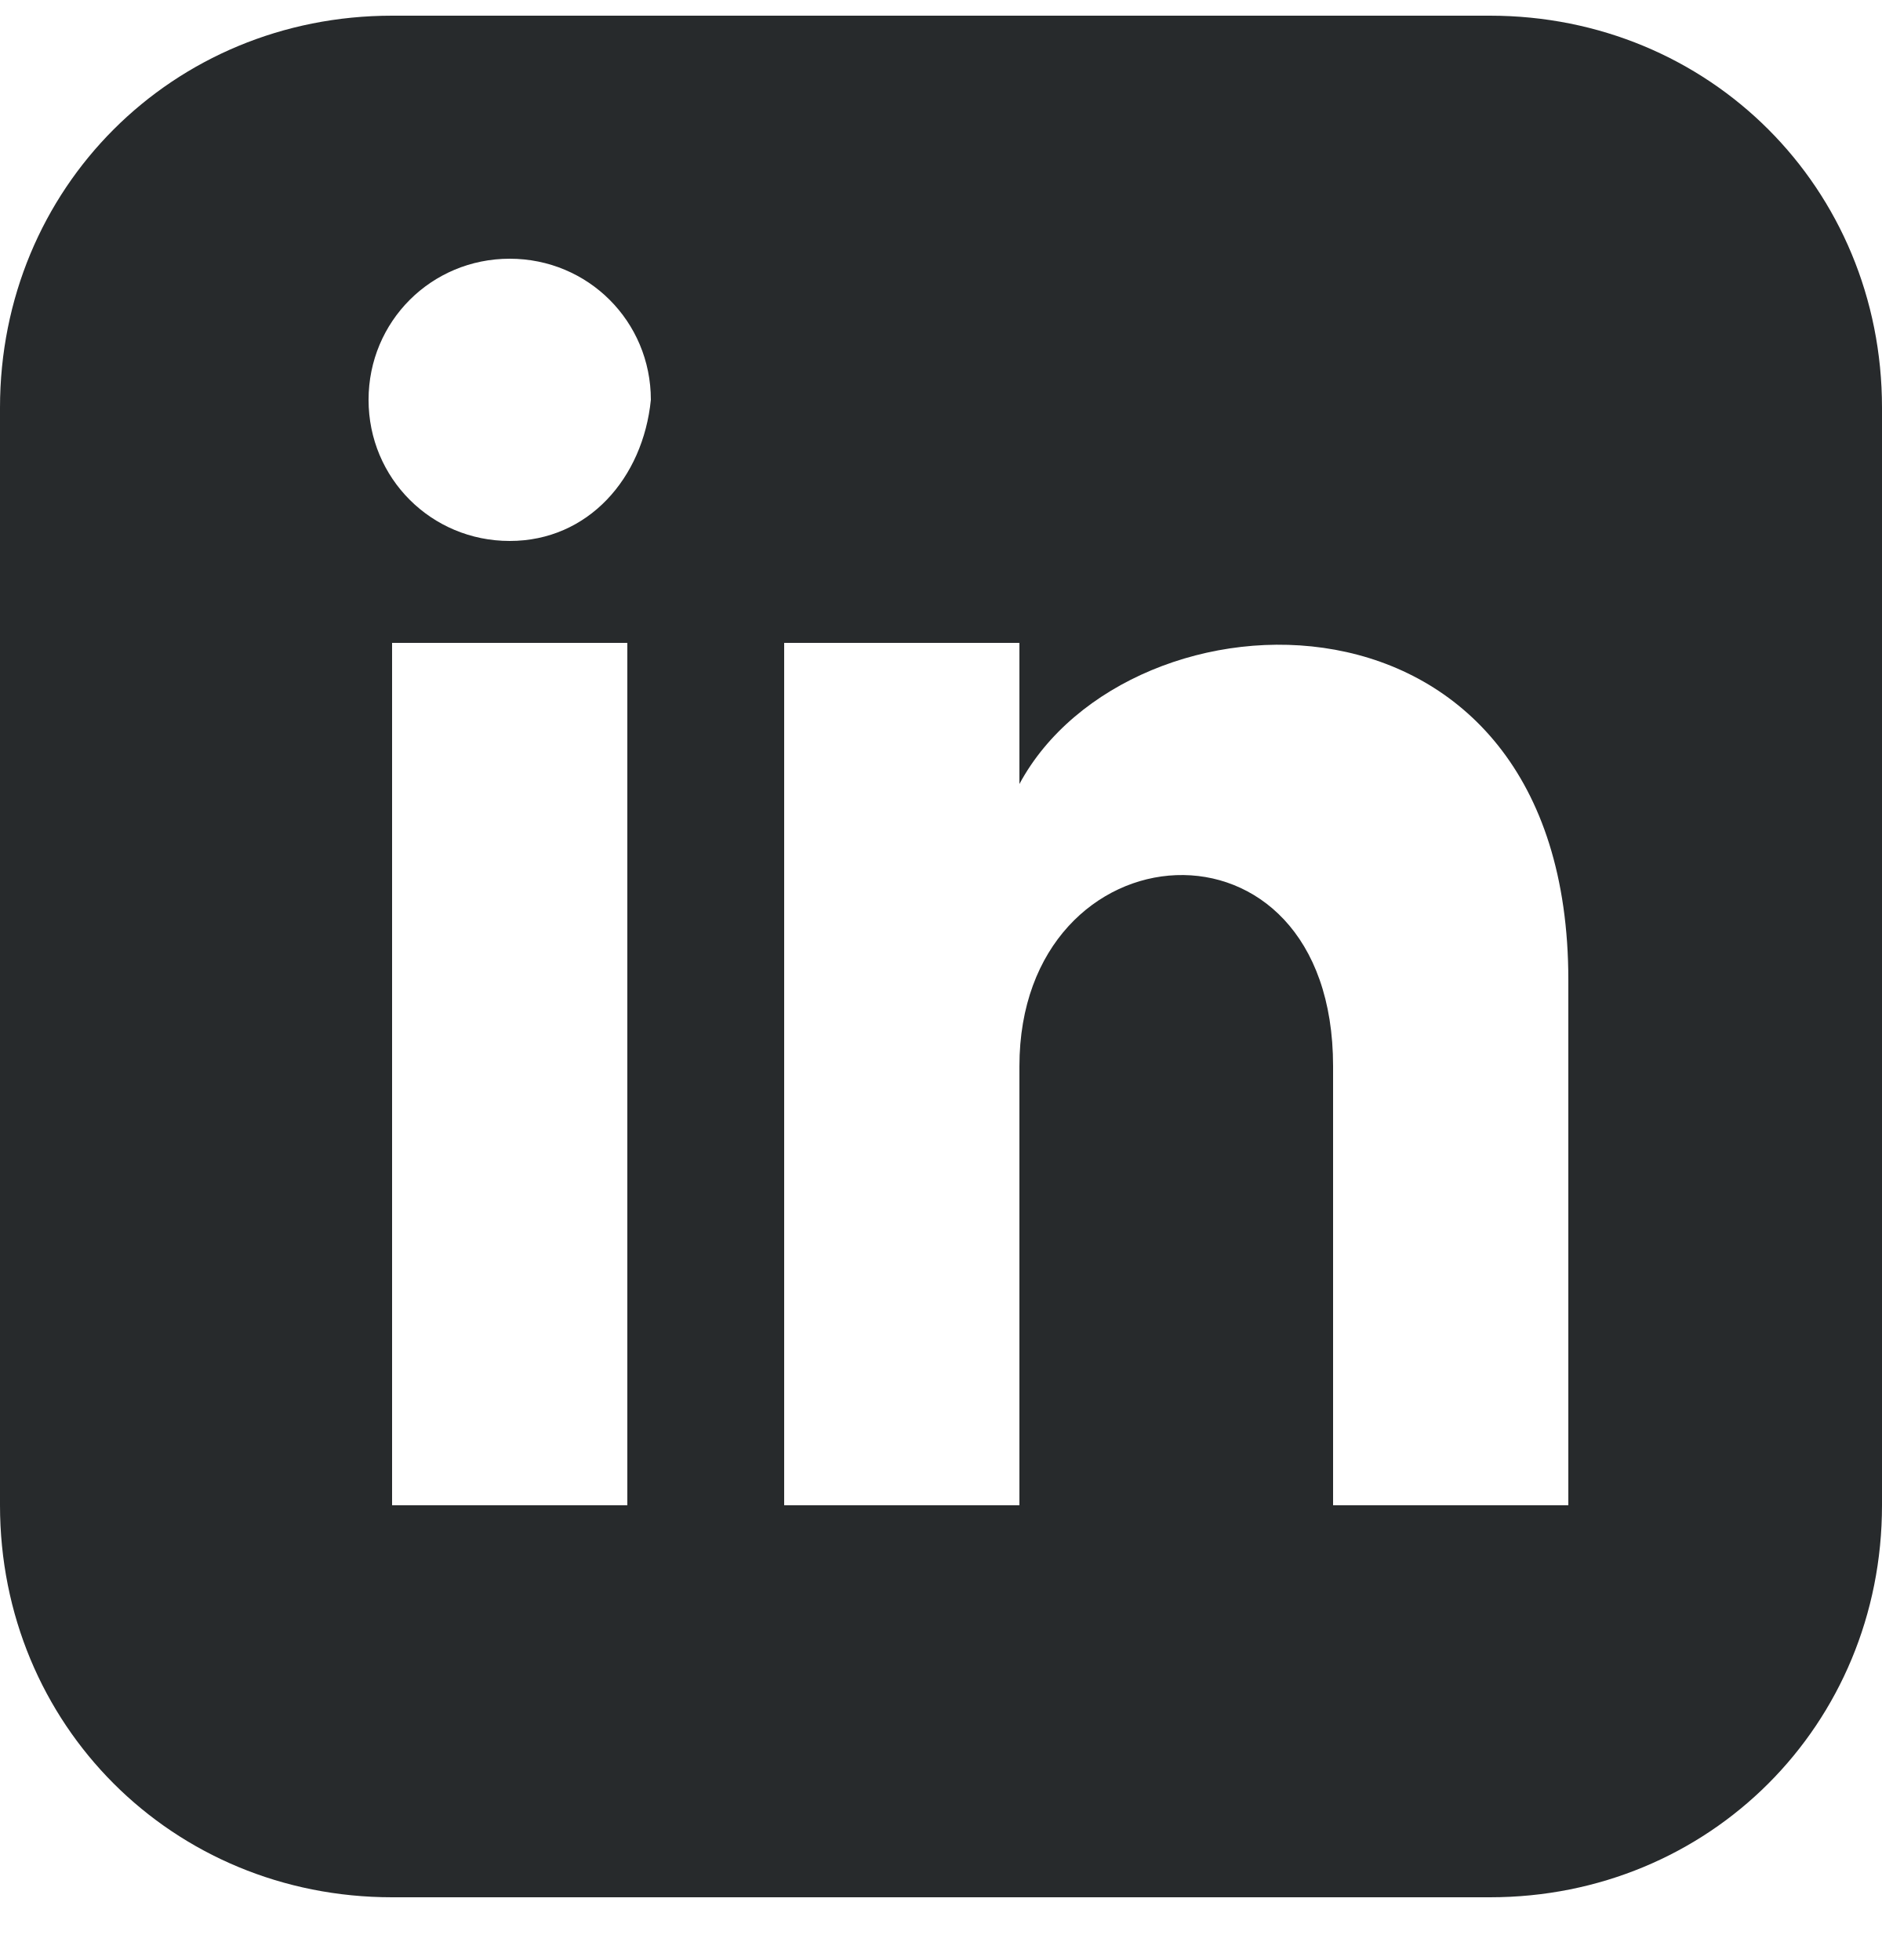
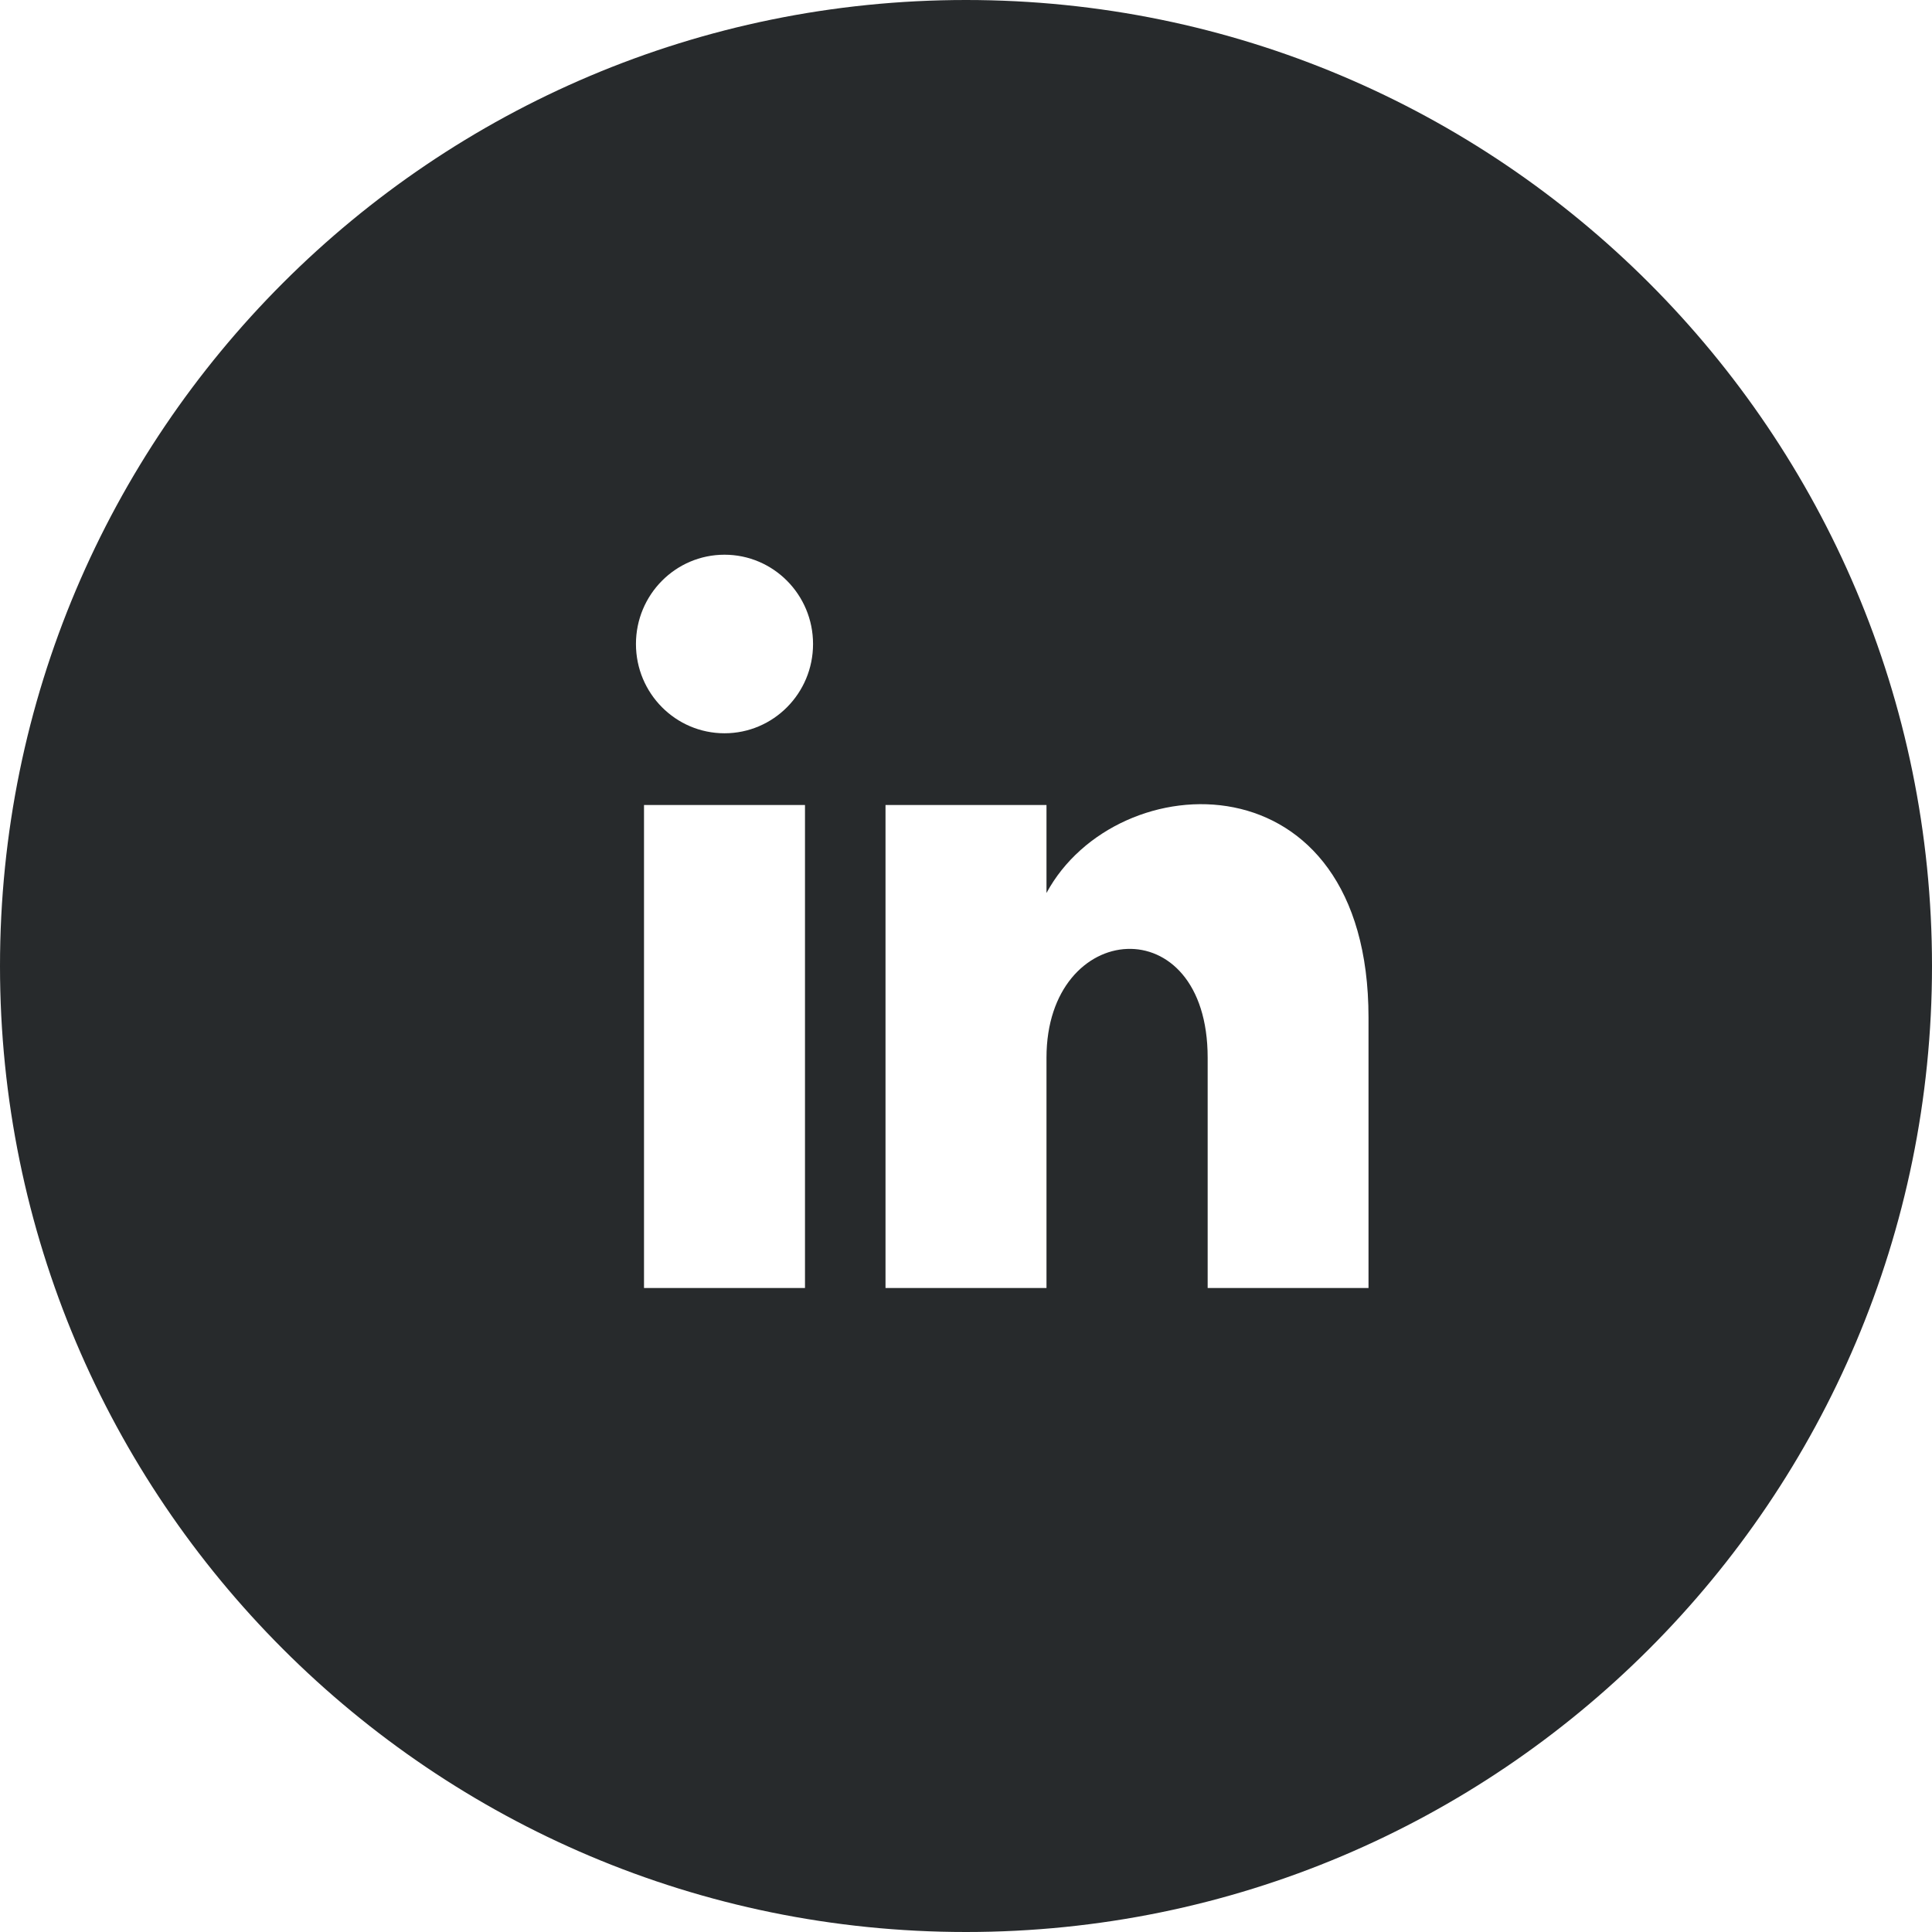
- <svg xmlns="http://www.w3.org/2000/svg" version="1.1" id="Layer_1" x="0px" y="0px" viewBox="0 0 24 25" style="enable-background:new 0 0 24 25;" xml:space="preserve">
-   <style type="text/css">
- 	.st0{fill:#272A2C;}
- </style>
-   <g id="project" transform="translate(-1227, -2196)">
-     <path id="Shape" class="st0" d="M1246,2196.2h-14c-2.8,0-5,2.2-5,5v14c0,2.8,2.2,5,5,5h14c2.8,0,5-2.2,5-5v-14   C1251,2198.4,1248.8,2196.2,1246,2196.2z M1235,2215.2h-3v-11h3V2215.2z M1233.5,2202.9c-1,0-1.8-0.8-1.8-1.8c0-1,0.8-1.8,1.8-1.8   s1.8,0.8,1.8,1.8C1235.2,2202.1,1234.5,2202.9,1233.5,2202.9z M1247,2215.2h-3v-5.6c0-3.4-4-3.1-4,0v5.6h-3v-11h3v1.8   c1.4-2.6,7-2.8,7,2.5V2215.2z" />
+ <svg xmlns="http://www.w3.org/2000/svg" width="59px" height="59px" viewBox="0 0 59 59" version="1.1">
+   <g id="Page-1" stroke="none" stroke-width="1" fill="none" fill-rule="evenodd">
+     <g id="Desktop-HD" transform="translate(-695, -584)" fill="#272A2C" fill-rule="nonzero">
+       <path d="M724.5,584 C708.209,584 695,597.209 695,613.5 C695,629.791 708.209,643 724.5,643 C740.791,643 754,629.791 754,613.5 C754,597.209 740.791,584 724.5,584 Z M719.583,623.333 L714.667,623.333 L714.667,608.583 L719.583,608.583 L719.583,623.333 Z M717.125,606.393 C715.633,606.393 714.421,605.174 714.421,603.667 C714.421,602.162 715.63,600.94 717.125,600.94 C718.62,600.94 719.829,602.162 719.829,603.667 C719.829,605.174 718.617,606.393 717.125,606.393 Z M736.792,623.333 L731.88,623.333 L731.88,616.3 C731.88,611.676 726.958,612.067 726.958,616.3 L726.958,623.333 L722.042,623.333 L722.042,608.583 L726.958,608.583 L726.958,611.27 C729.102,607.298 736.792,607.003 736.792,615.076 L736.792,623.333 Z" id="linkedin" />
+     </g>
  </g>
</svg>
